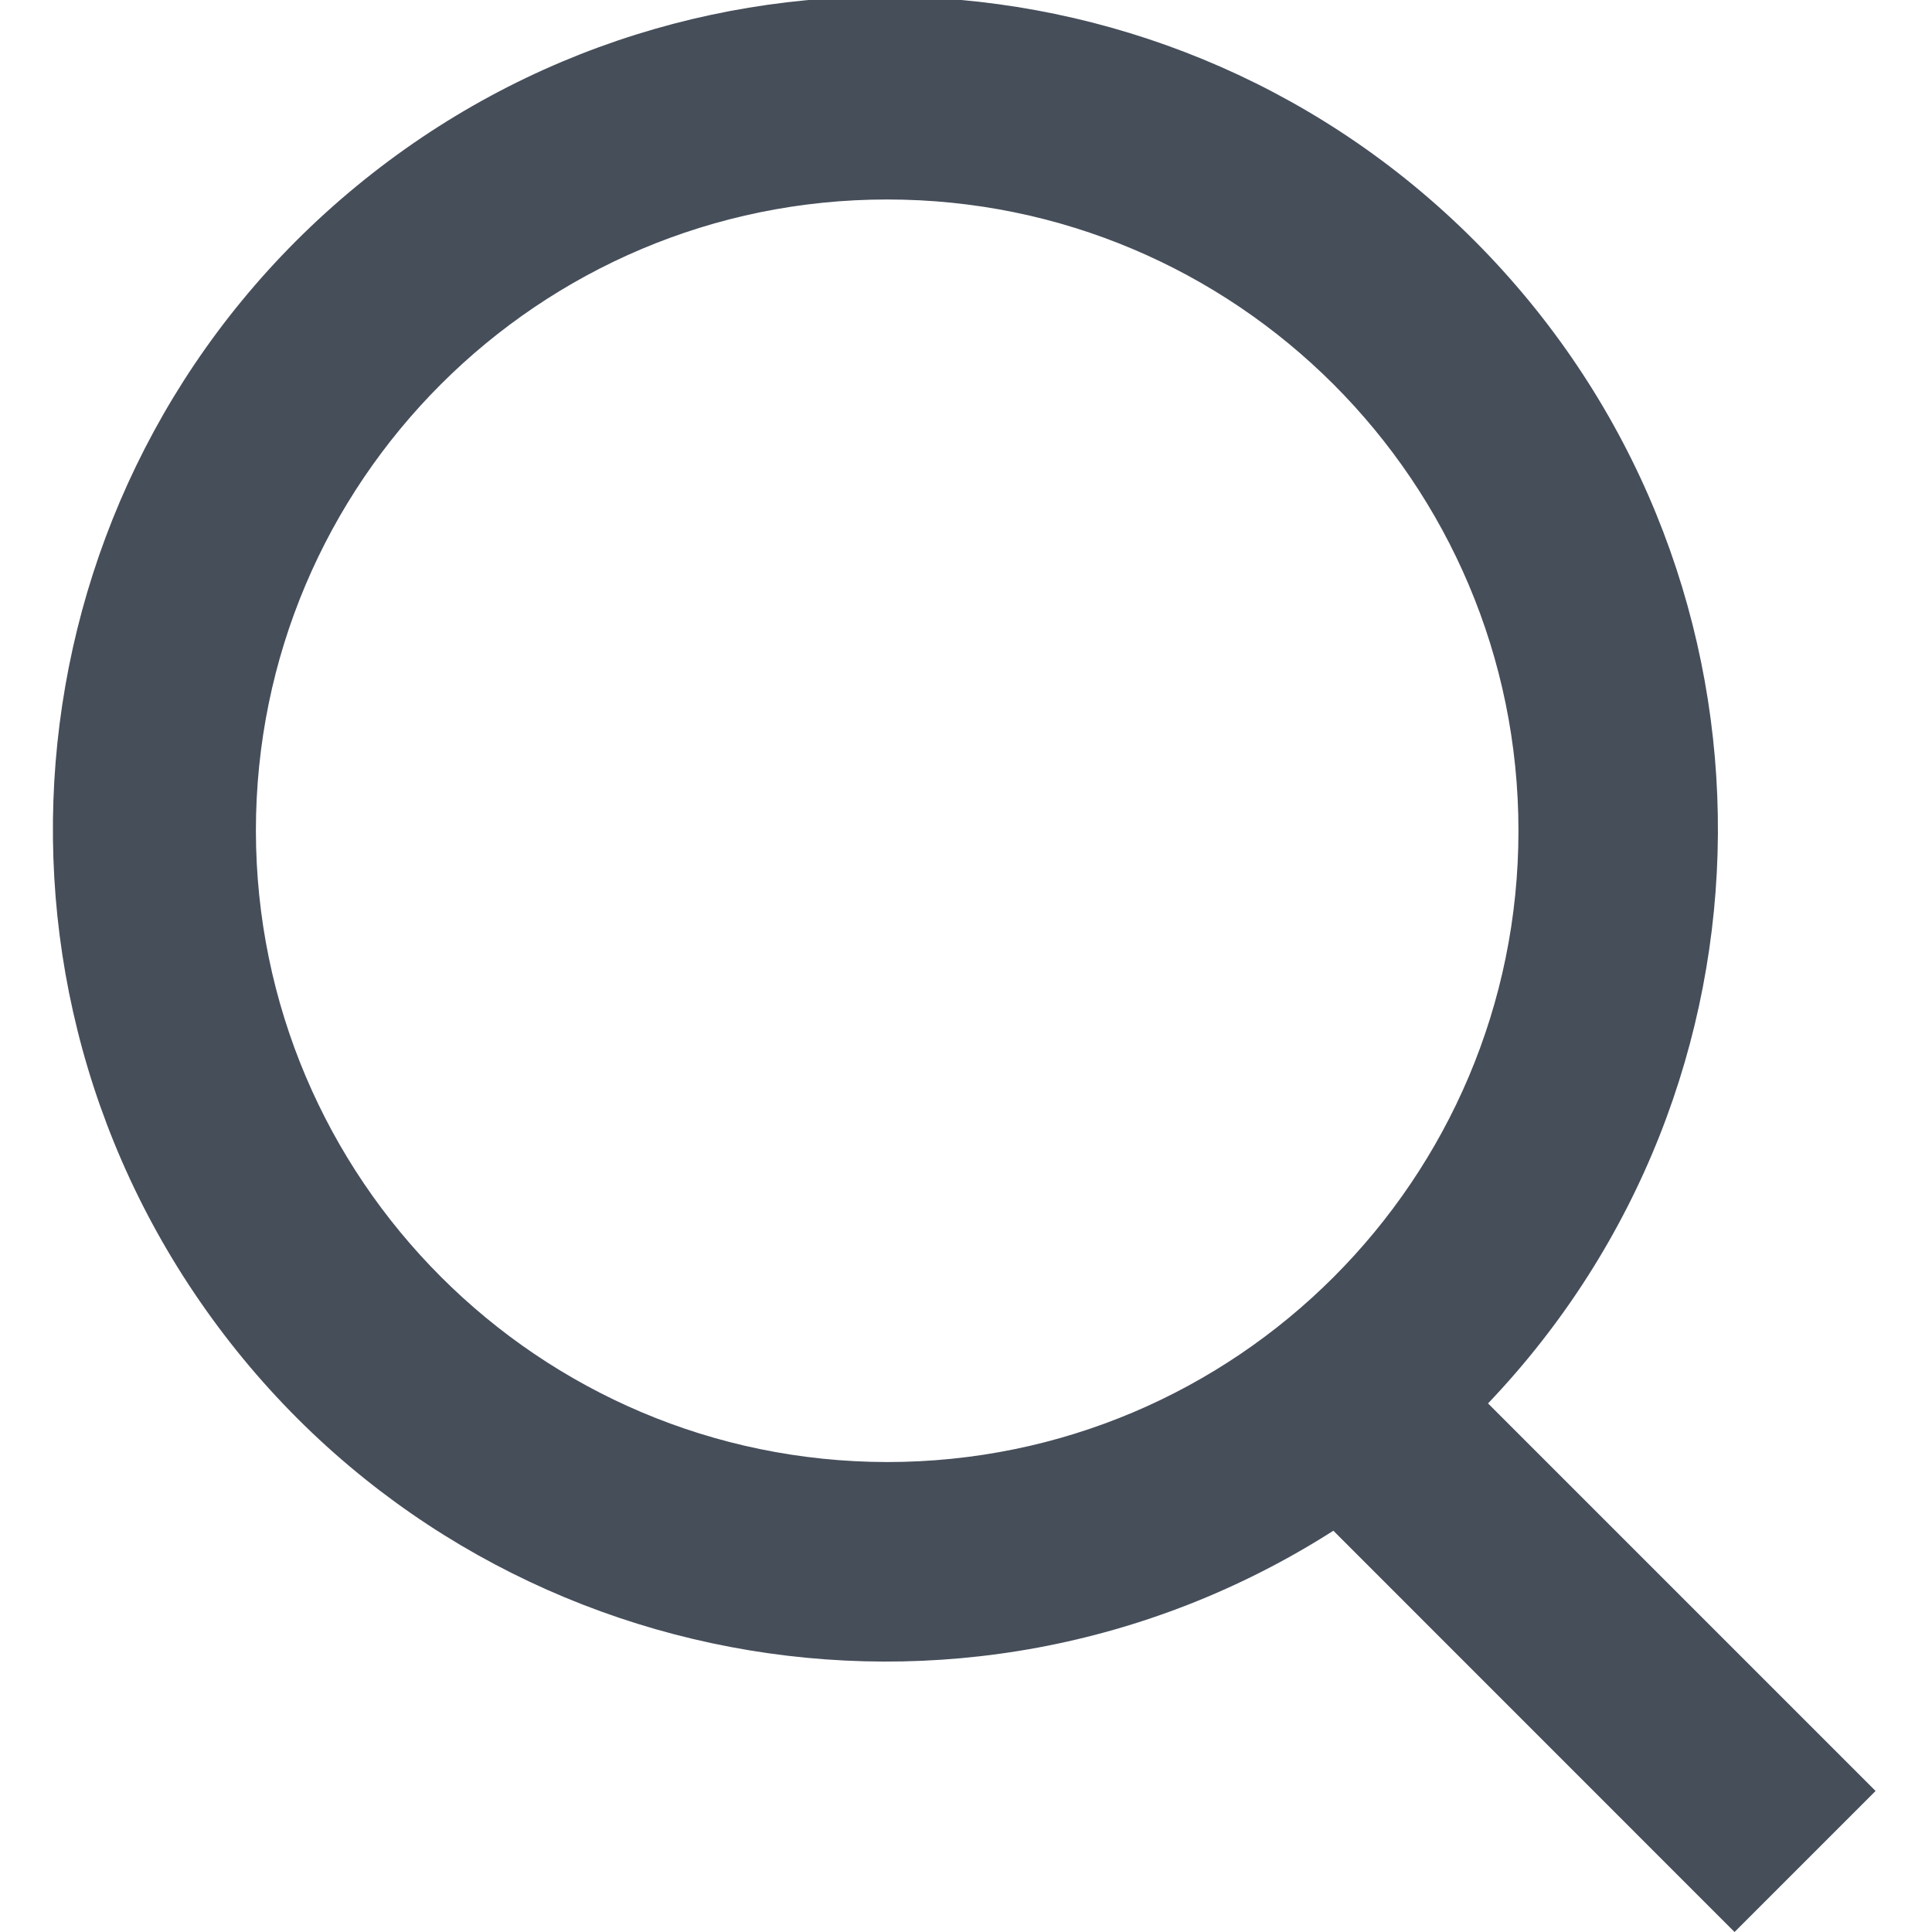
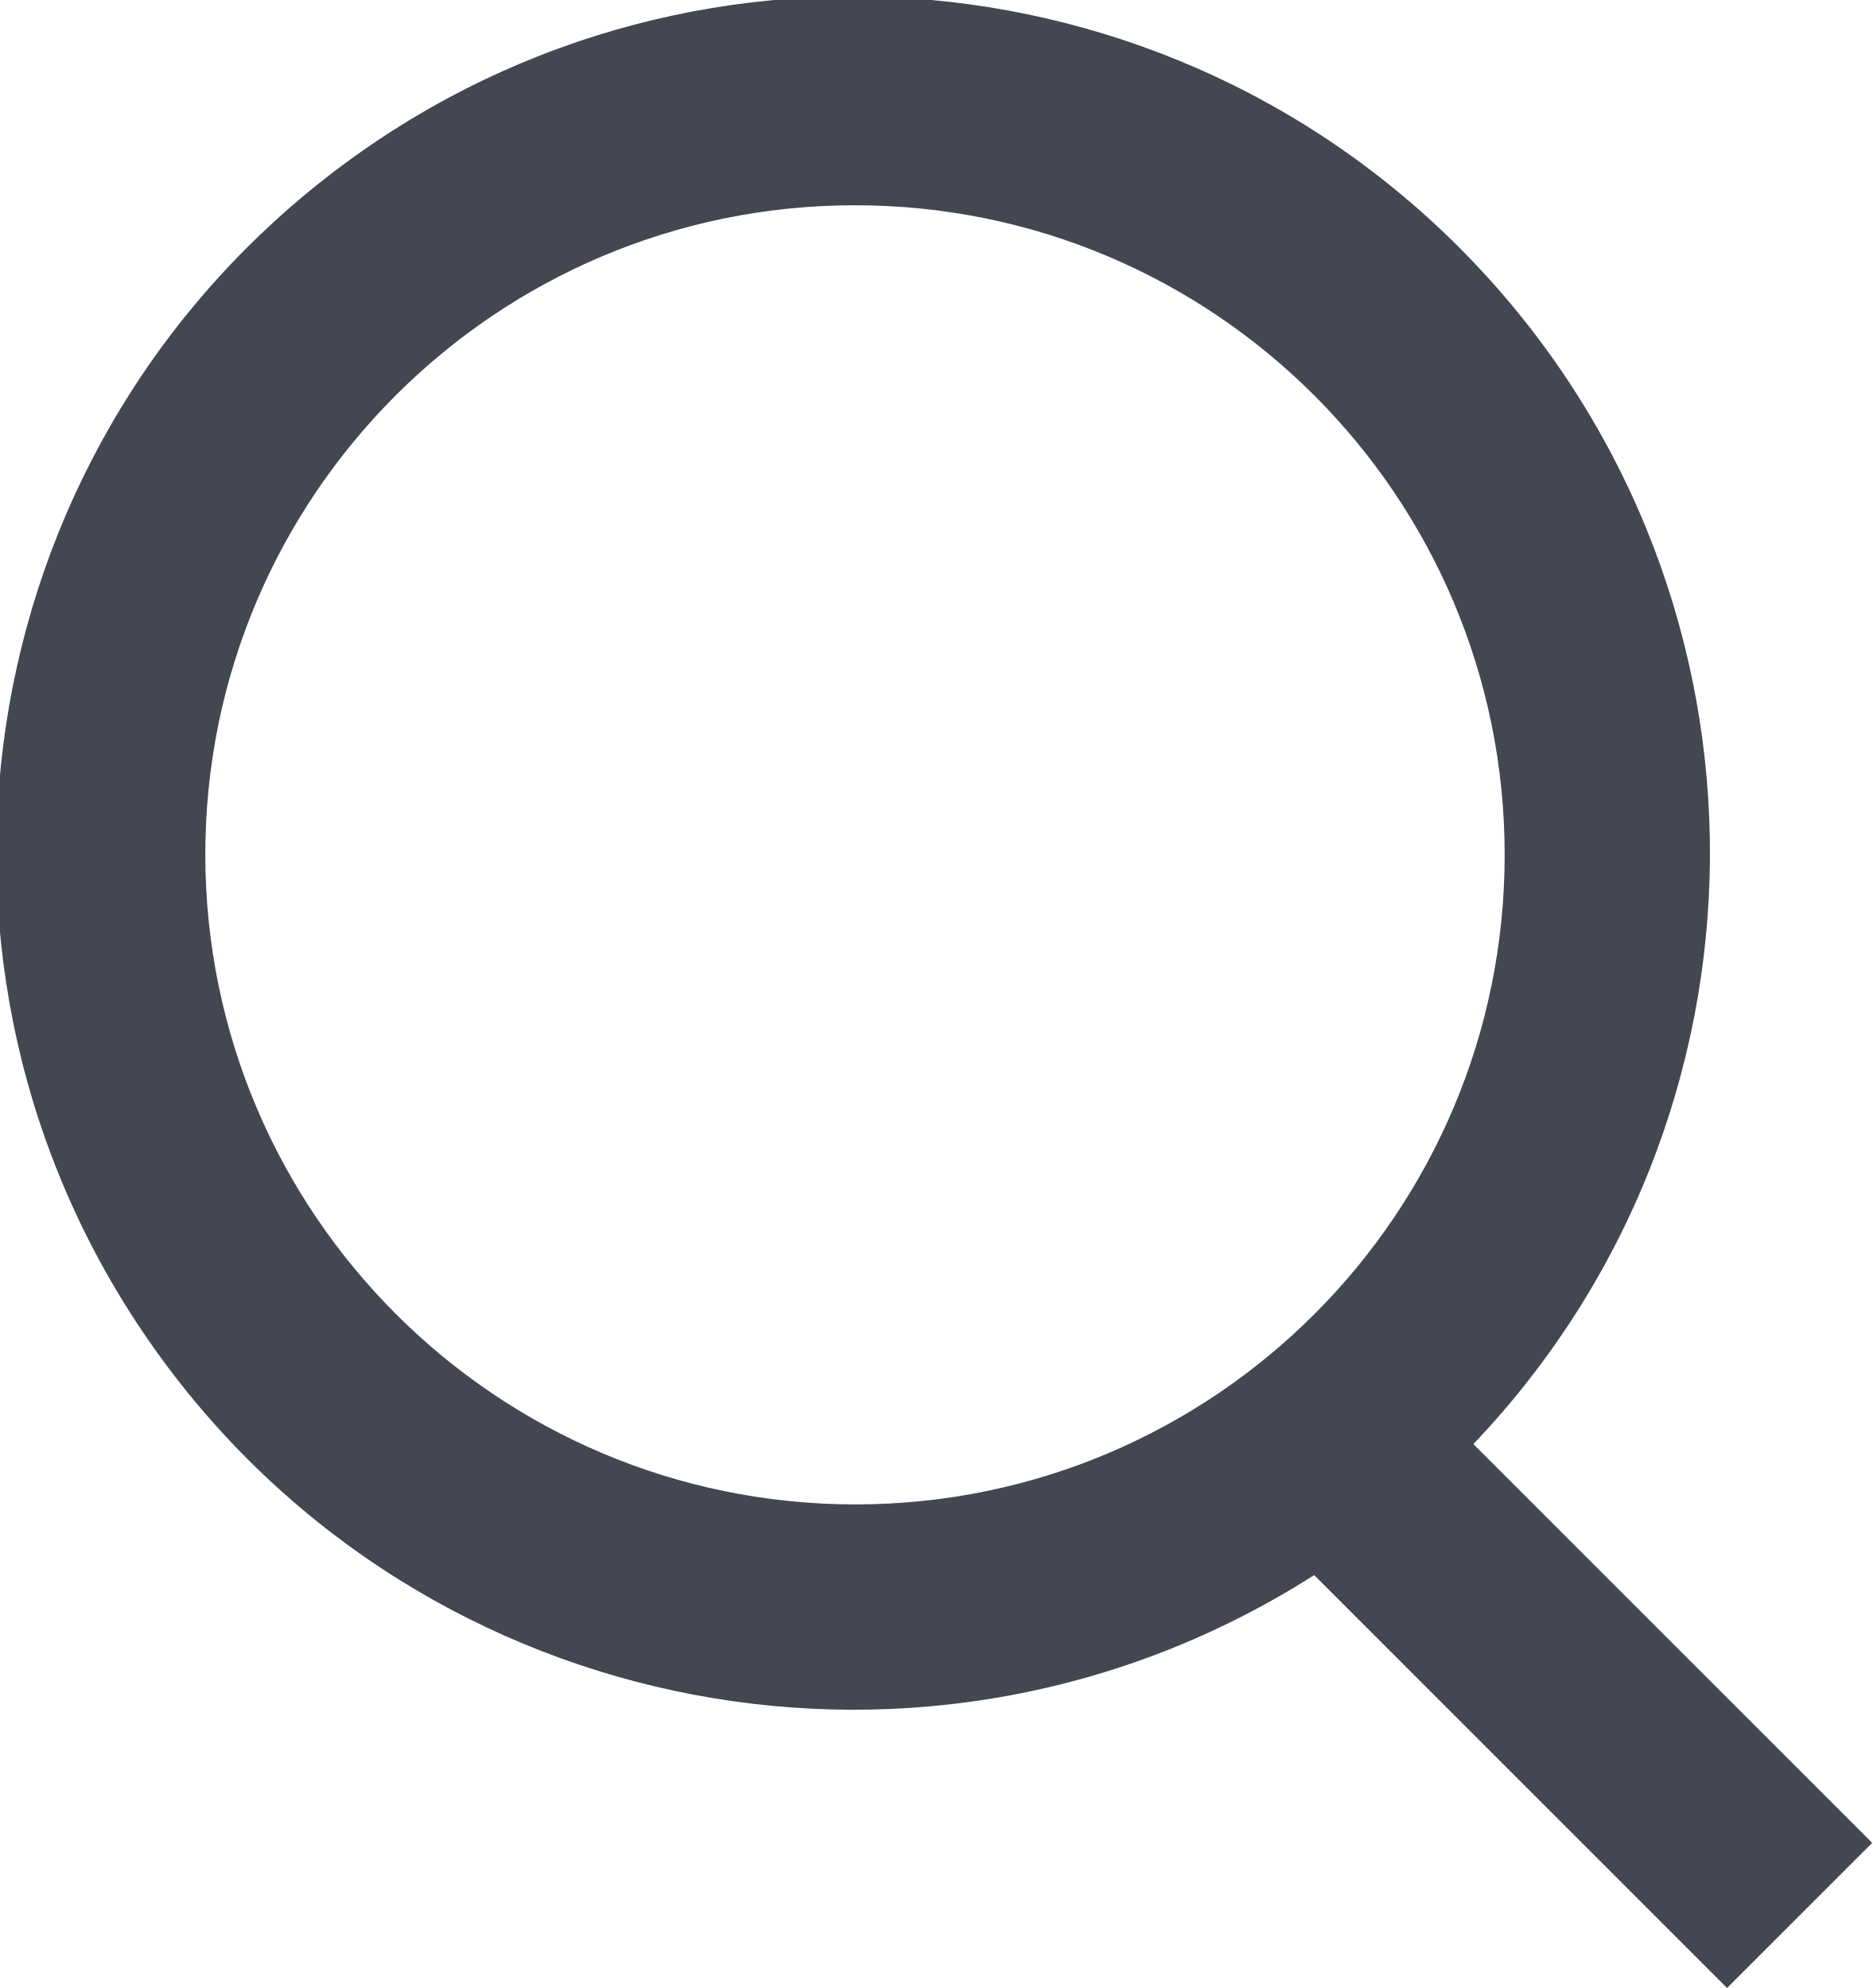
- <svg xmlns="http://www.w3.org/2000/svg" id="레이어_1" data-name="레이어 1" viewBox="0 0 20 20">
+ <svg xmlns="http://www.w3.org/2000/svg" viewBox="0 0 18.832 20">
  <defs>
-     <style>.cls-1{fill:#464e5a;}</style>
+     <style>.cls-1{fill:#434751;}</style>
  </defs>
-   <path class="cls-1" d="M19.416,18.54l-4.012-4.012a8.618,8.618,0,1,0-1.601,1.318L17.956,20ZM2.649,8.6A6.535,6.535,0,1,1,9.184,15.135,6.543,6.543,0,0,1,2.649,8.6Z" />
+   <g id="레이어_2" data-name="레이어 2">
+     <g id="레이어_1-2" data-name="레이어 1">
+       <path class="cls-1" d="M18.832,18.54l-4.012-4.012a8.618,8.618,0,1,0-1.601,1.318L17.372,20ZM2.065,8.6A6.535,6.535,0,1,1,8.6,15.135,6.543,6.543,0,0,1,2.065,8.6Z" />
+     </g>
+   </g>
</svg>
